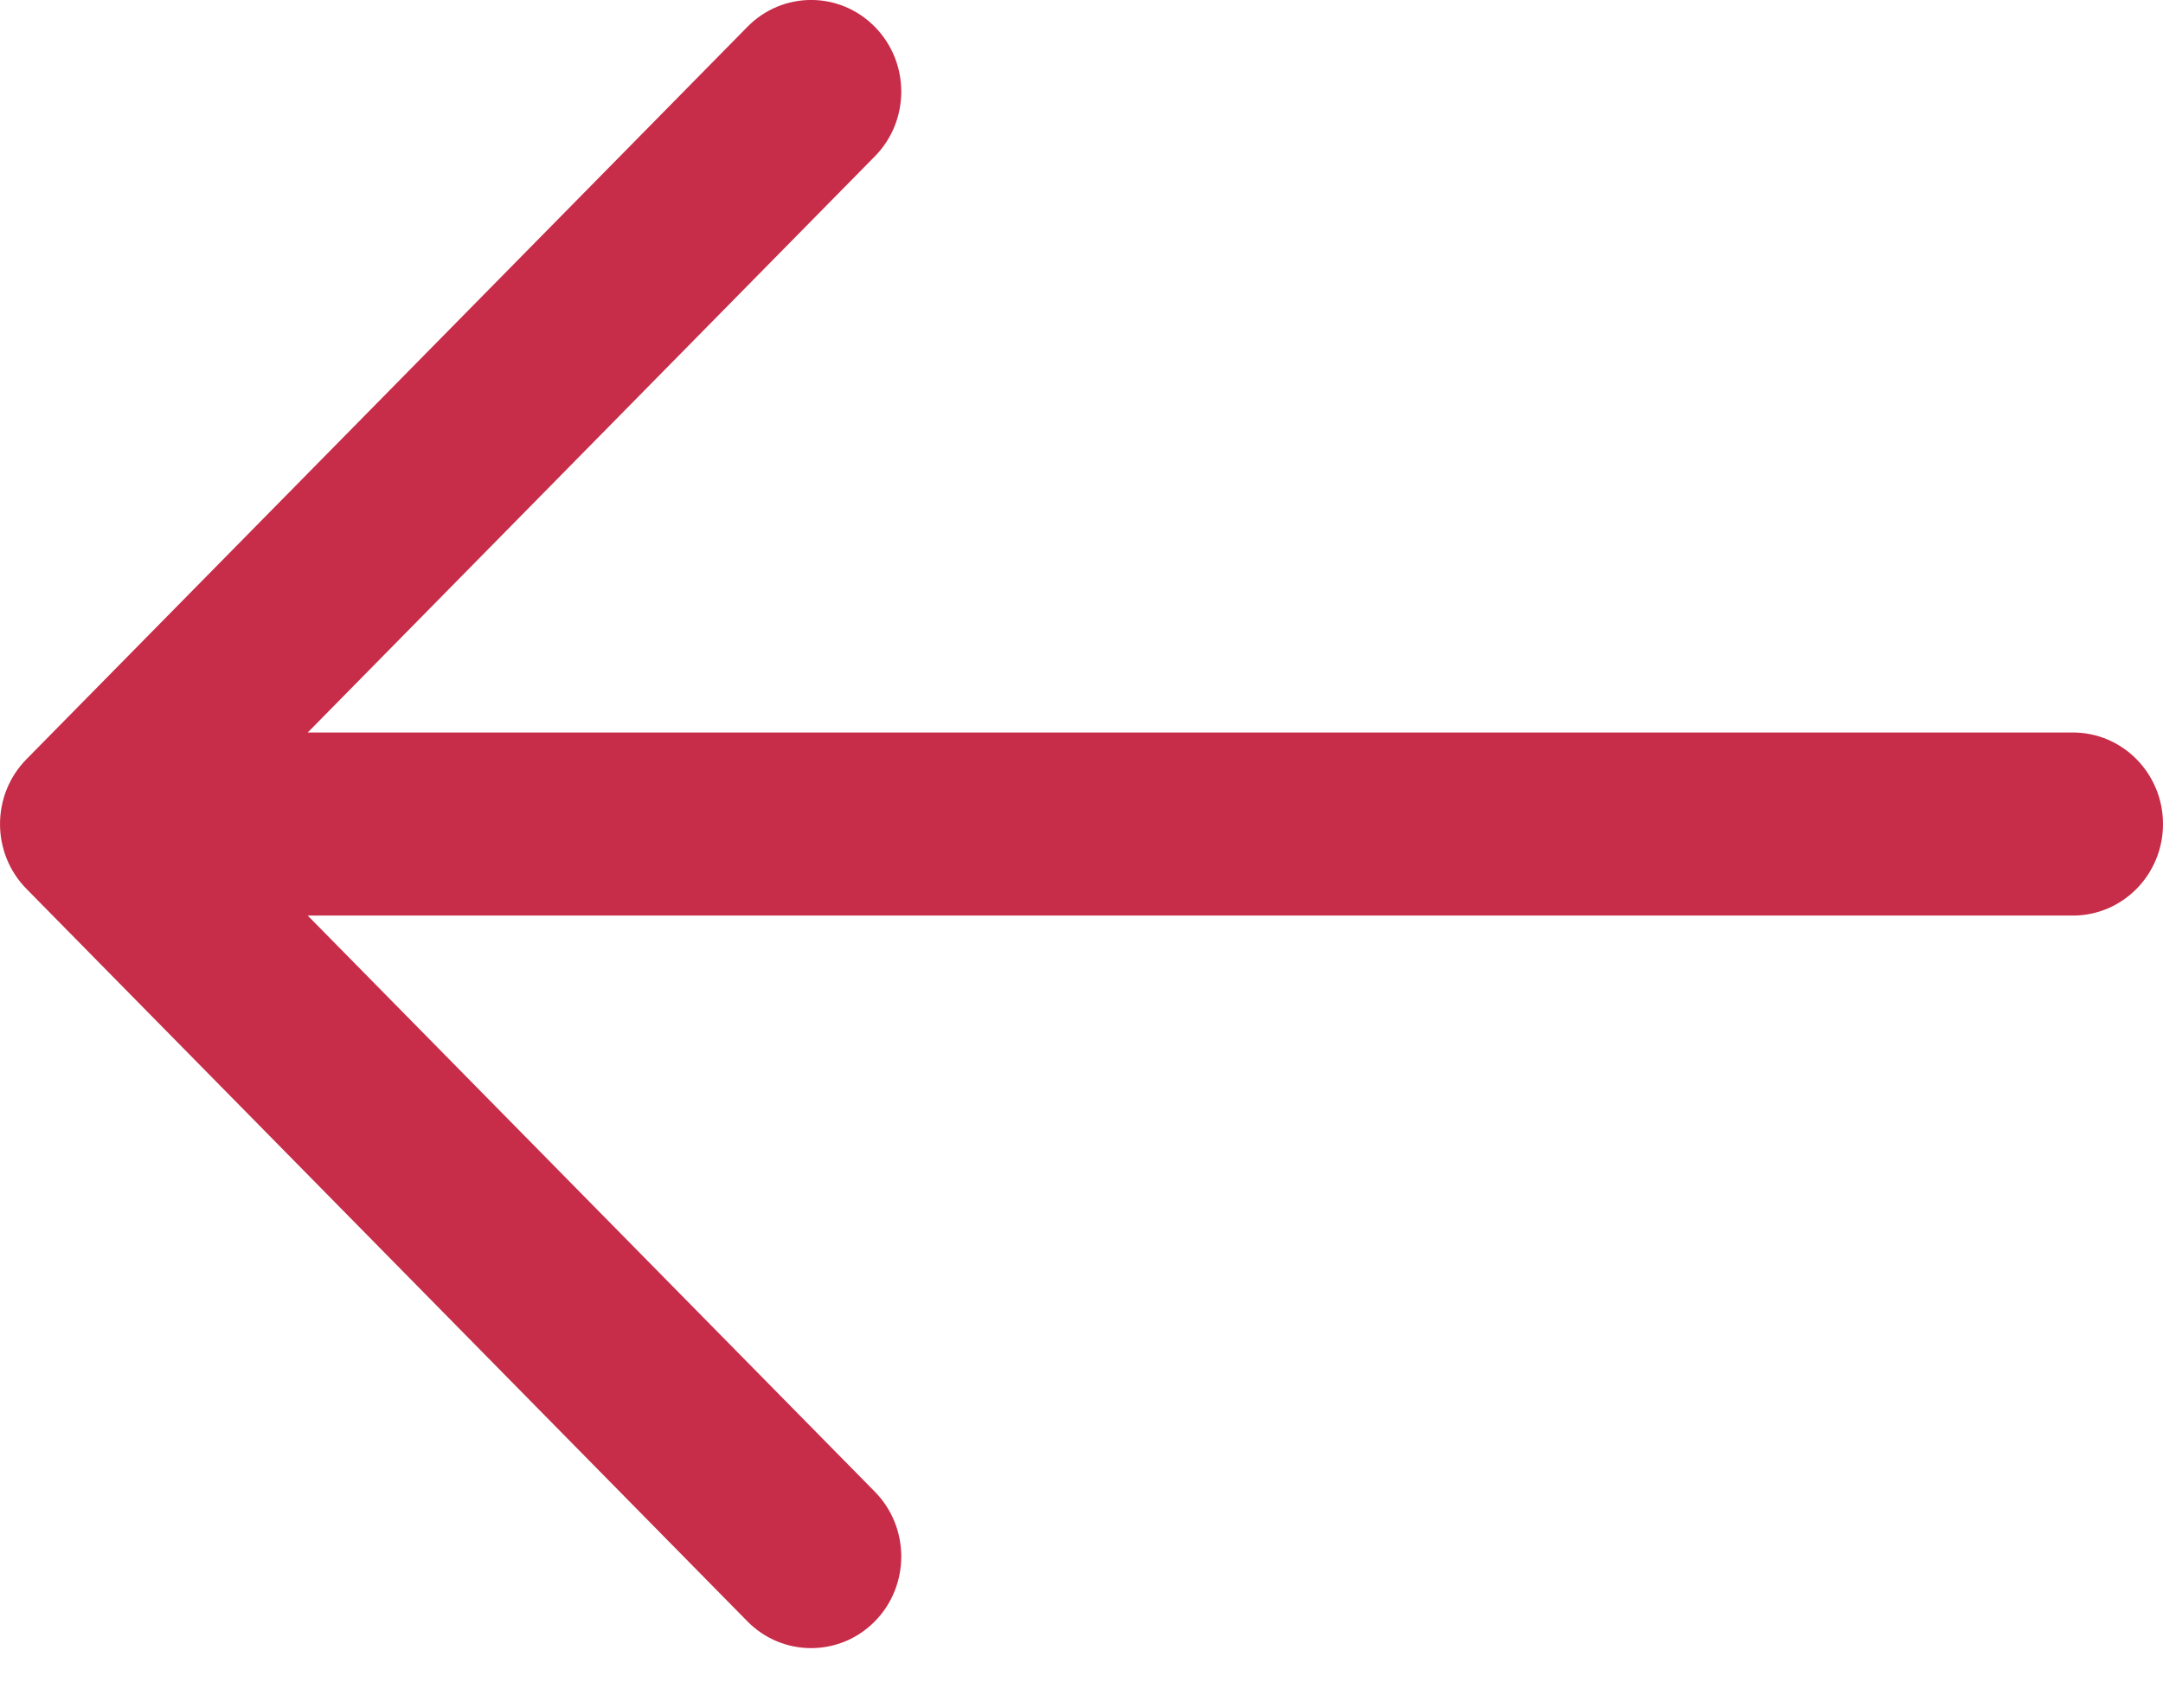
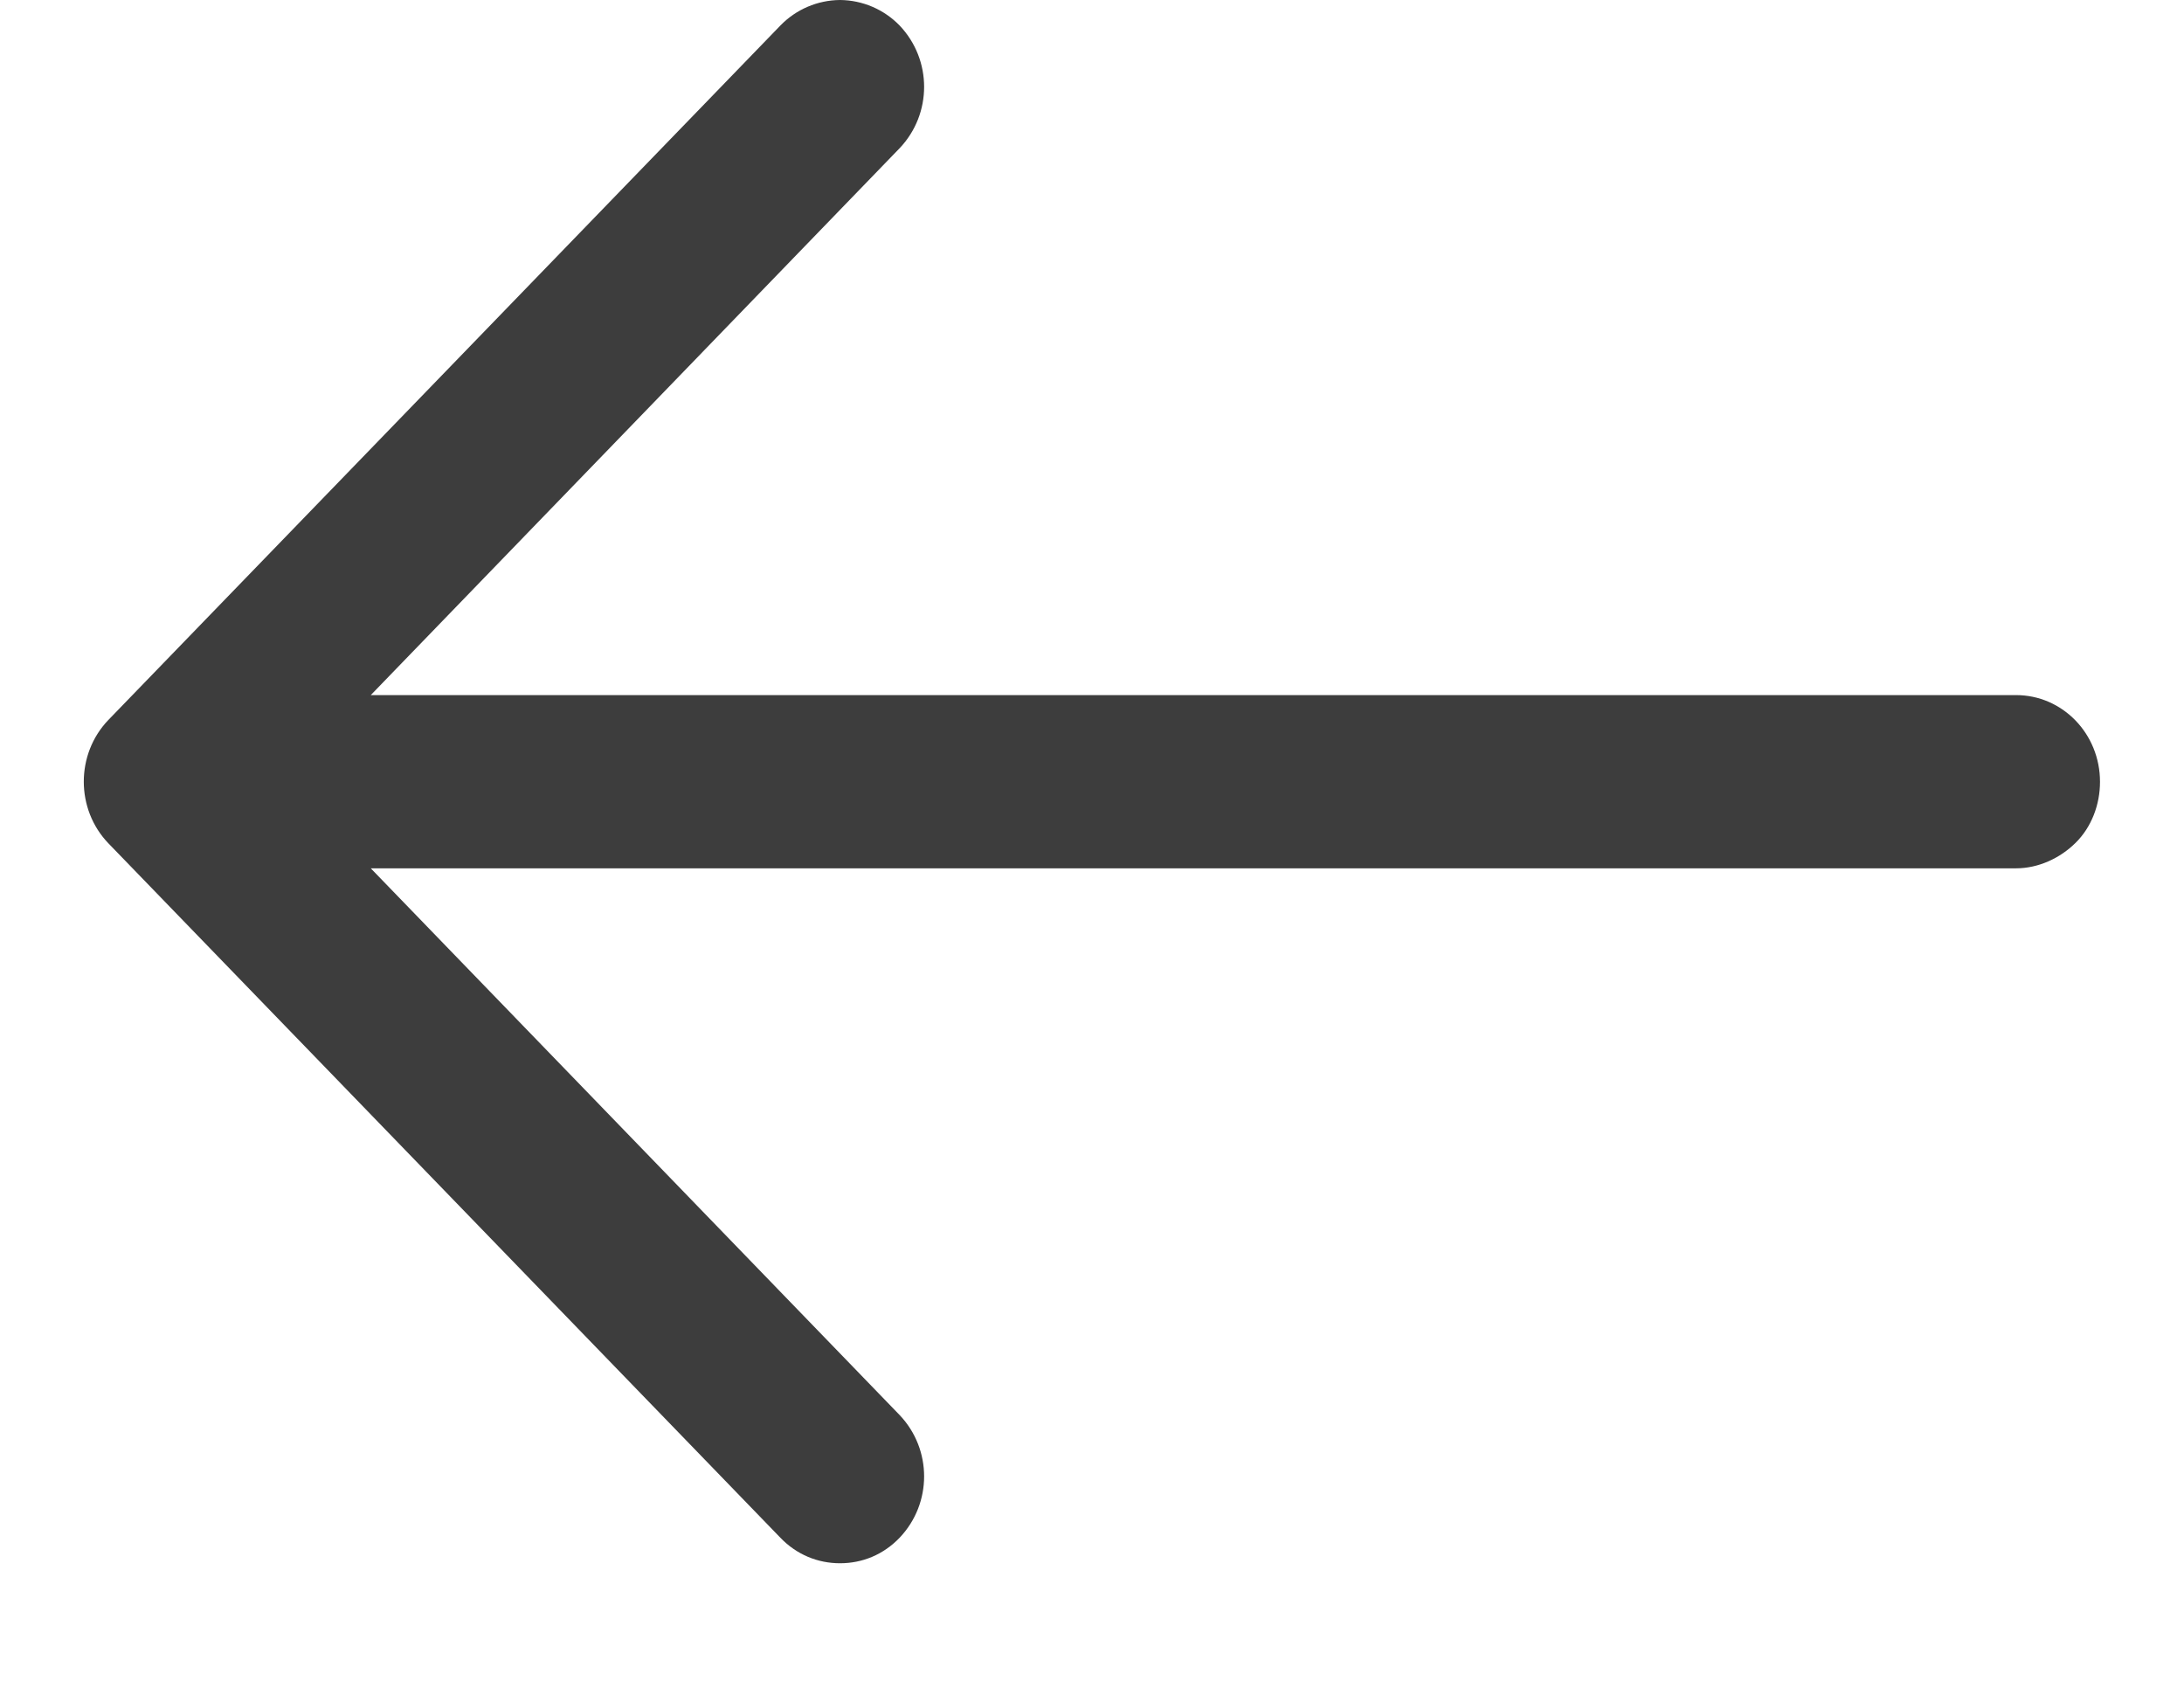
- <svg xmlns="http://www.w3.org/2000/svg" width="19px" height="15px" viewBox="0 0 19 15" version="1.1">
-   <g id="Page-1" stroke="none" stroke-width="1" fill="none" fill-rule="evenodd">
-     <g id="Group-5" fill="#C72C48">
-       <path d="M2.703,6.434 L18.208,6.434 C18.646,6.434 19,6.794 19,7.238 C19,7.682 18.646,8.042 18.208,8.042 L2.703,8.042 L7.685,13.103 C7.994,13.417 7.994,13.927 7.685,14.241 C7.376,14.555 6.874,14.555 6.565,14.241 L0.232,7.807 C-0.077,7.493 -0.077,6.983 0.232,6.669 L6.565,0.236 C6.874,-0.079 7.376,-0.079 7.685,0.236 C7.994,0.55 7.994,1.059 7.685,1.373 L2.703,6.434 Z" id="Fill-3" />
-     </g>
-   </g>
+ <svg xmlns="http://www.w3.org/2000/svg" width="13" height="10" viewBox="0 0 12 10">
+   <path d="M1.707 4.137H11.5c.277 0 .5.23.5.516 0 .137-.051.27-.145.363s-.223.152-.355.152H1.707l3.148 3.254a.53.53 0 0 1 0 .73c-.098.102-.223.152-.355.152s-.258-.051-.355-.152l-4-4.133c-.195-.203-.195-.531 0-.734l4-4.133A.5.5 0 0 1 4.5 0a.5.5 0 0 1 .355.152.53.53 0 0 1 0 .73zm0 0" fill-rule="evenodd" fill="rgb(23.922%,23.922%,23.922%)" />
</svg>
